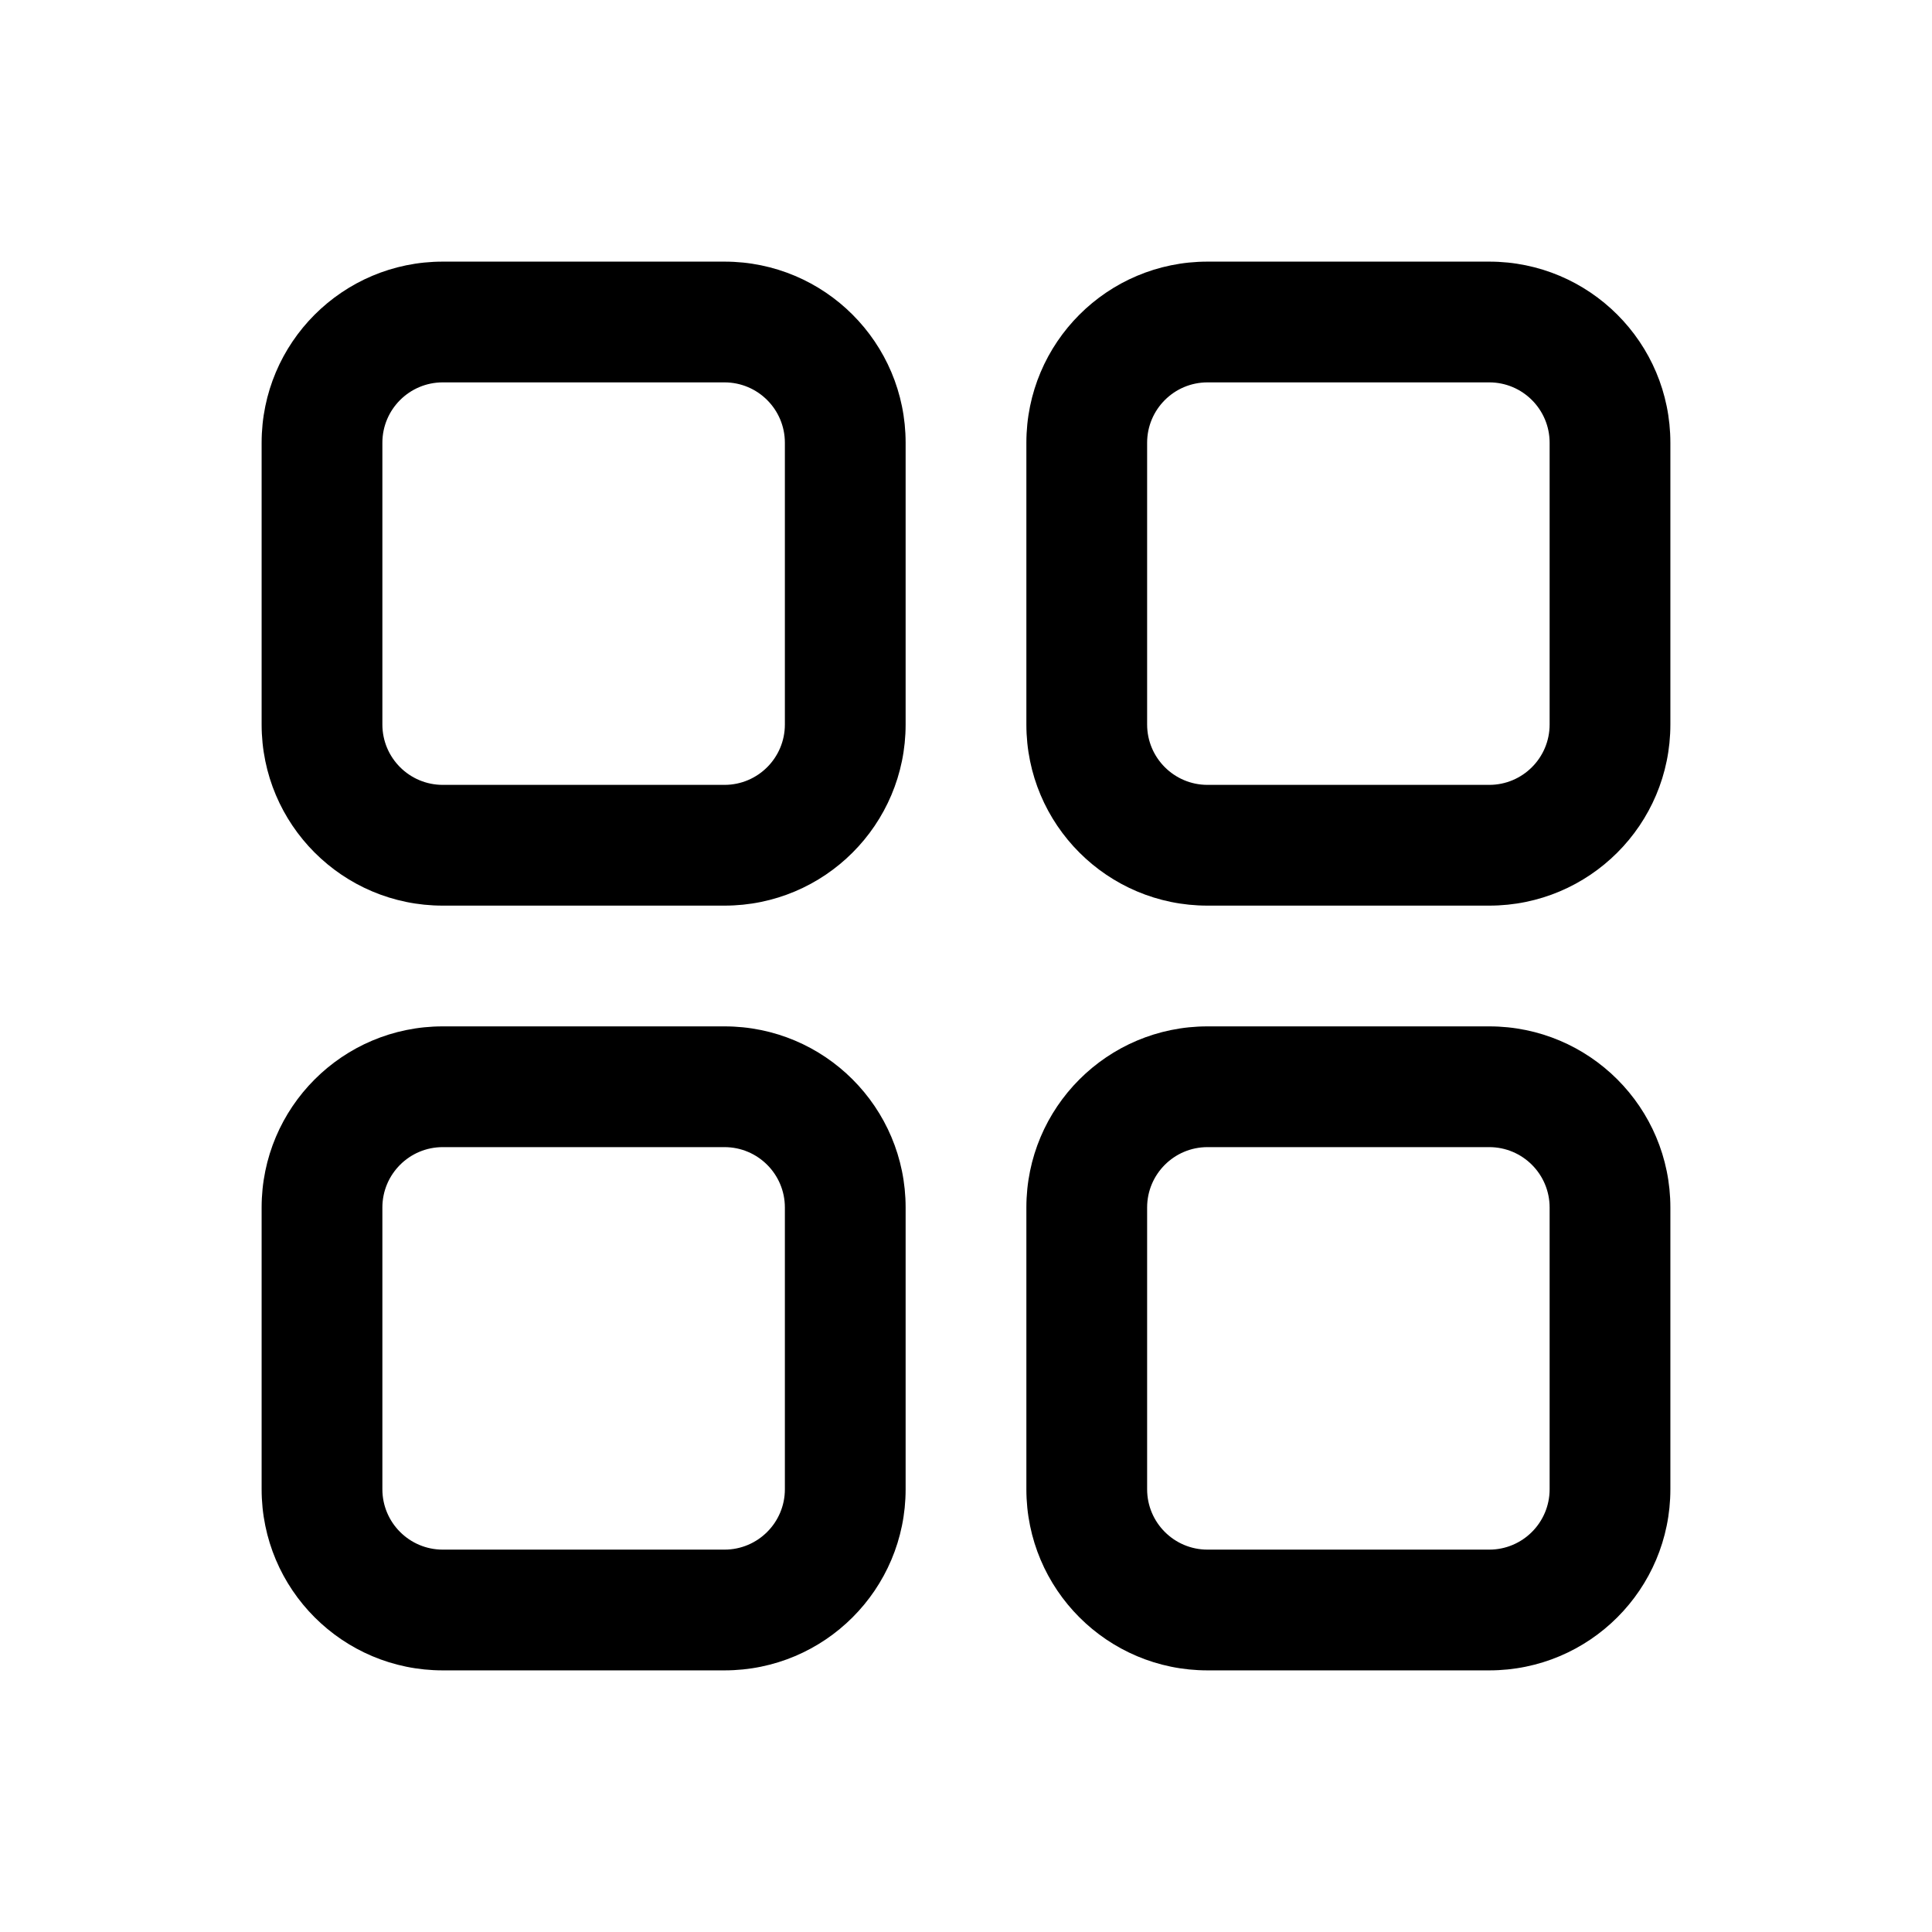
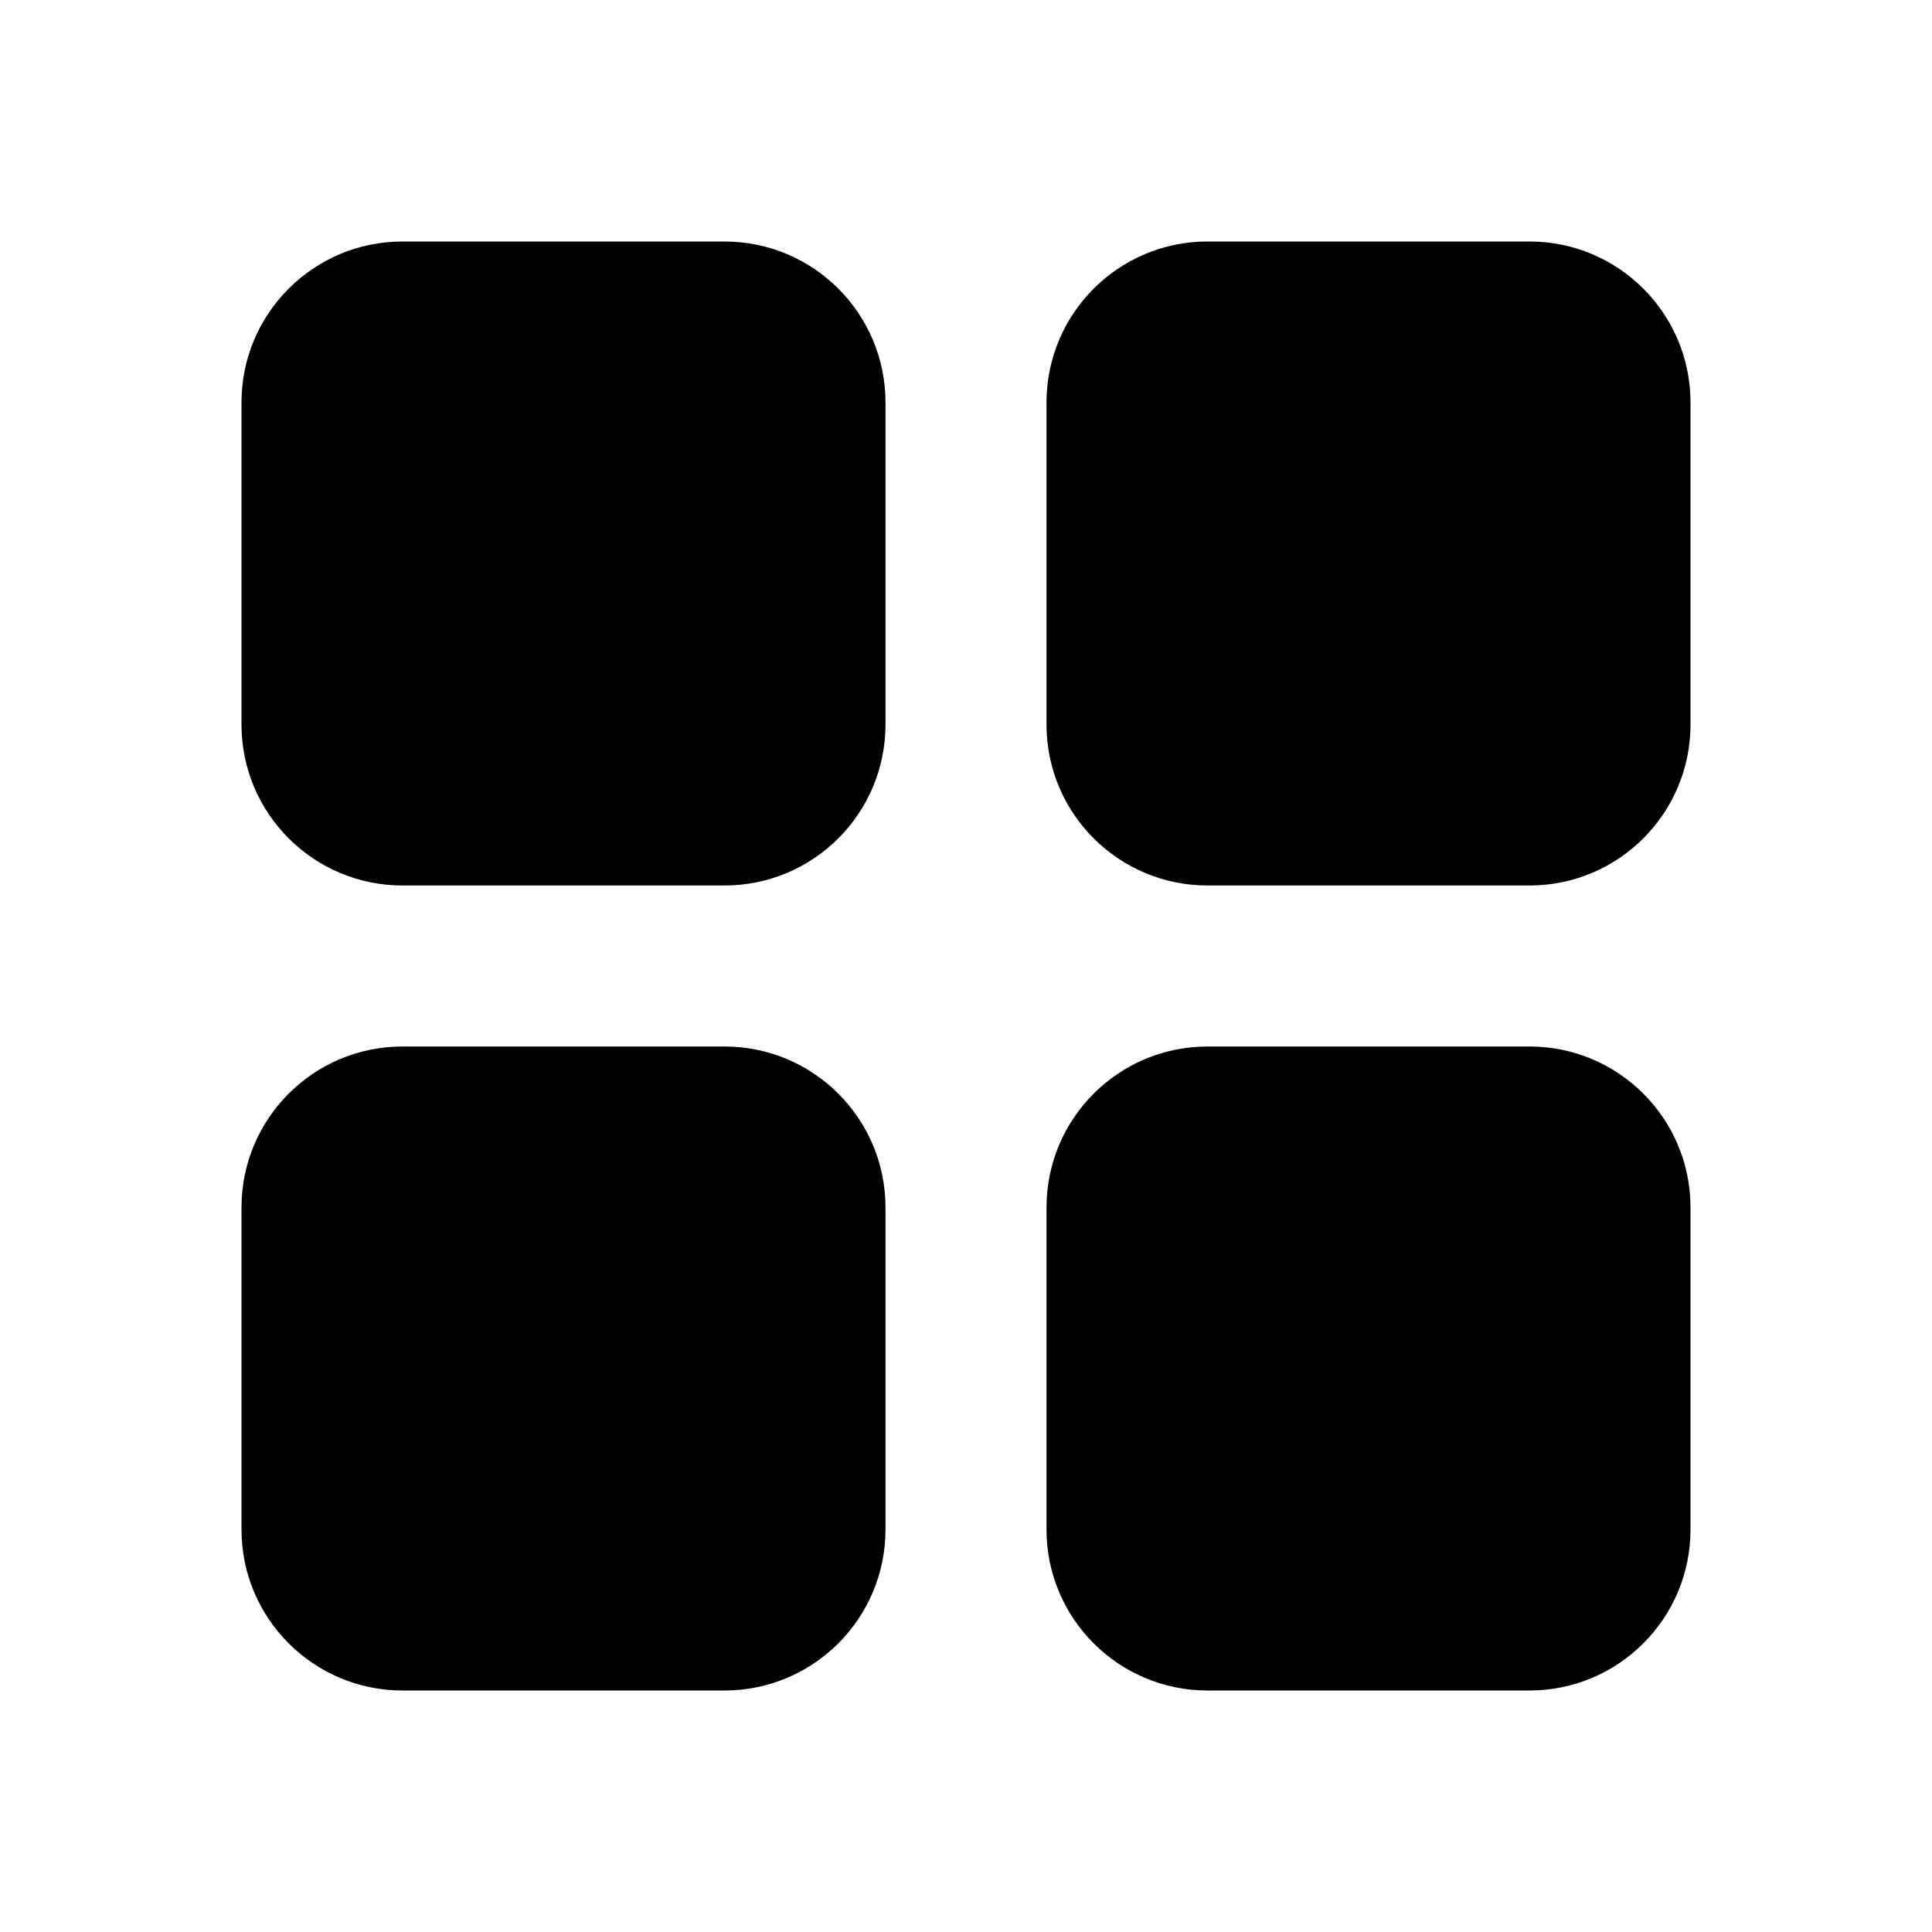
- <svg xmlns="http://www.w3.org/2000/svg" width="24" height="24" viewBox="0 0 24 24" fill="none">
-   <path fill-rule="evenodd" clip-rule="evenodd" d="M5.5 3.25C4.257 3.25 3.25 4.257 3.25 5.5V9C3.25 10.243 4.257 11.25 5.5 11.25H9C10.243 11.25 11.25 10.243 11.25 9V5.5C11.25 4.257 10.243 3.25 9 3.25H5.5ZM4.75 5.5C4.75 5.086 5.086 4.75 5.5 4.75H9C9.414 4.75 9.75 5.086 9.75 5.5V9C9.75 9.414 9.414 9.75 9 9.75H5.5C5.086 9.75 4.75 9.414 4.75 9V5.5ZM5.5 12.75C4.257 12.75 3.25 13.757 3.25 15V18.5C3.25 19.743 4.257 20.75 5.5 20.75H9C10.243 20.75 11.25 19.743 11.25 18.5V15C11.25 13.757 10.243 12.75 9 12.75H5.5ZM4.75 15C4.75 14.586 5.086 14.25 5.5 14.25H9C9.414 14.25 9.75 14.586 9.75 15V18.5C9.75 18.914 9.414 19.25 9 19.25H5.5C5.086 19.25 4.75 18.914 4.75 18.5V15ZM12.75 5.5C12.75 4.257 13.757 3.25 15 3.25H18.5C19.743 3.25 20.75 4.257 20.75 5.5V9C20.75 10.243 19.743 11.25 18.5 11.25H15C13.757 11.25 12.75 10.243 12.75 9V5.5ZM15 4.75C14.586 4.75 14.25 5.086 14.25 5.5V9C14.25 9.414 14.586 9.75 15 9.75H18.5C18.914 9.75 19.25 9.414 19.25 9V5.5C19.25 5.086 18.914 4.75 18.5 4.75H15ZM15 12.75C13.757 12.75 12.75 13.757 12.75 15V18.5C12.75 19.743 13.757 20.75 15 20.75H18.5C19.743 20.75 20.75 19.743 20.75 18.5V15C20.75 13.757 19.743 12.75 18.5 12.75H15ZM14.25 15C14.25 14.586 14.586 14.25 15 14.25H18.5C18.914 14.25 19.25 14.586 19.25 15V18.5C19.25 18.914 18.914 19.25 18.5 19.25H15C14.586 19.25 14.25 18.914 14.25 18.5V15Z" fill="currentColor" />
+ <svg xmlns="http://www.w3.org/2000/svg" width="24" height="24" viewBox="0 0 24 24">
+   <g fill="none" fill-rule="evenodd">
+     <path d="m12.593 23.258l-.011.002l-.071.035l-.02.004l-.014-.004l-.071-.035q-.016-.005-.024.005l-.004.01l-.017.428l.005.02l.01.013l.104.074l.015.004l.012-.004l.104-.074l.012-.016l.004-.017l-.017-.427q-.004-.016-.017-.018m.265-.113l-.013.002l-.185.093l-.01.01l-.003.011l.018.43l.005.012l.008.007l.201.093q.019.005.029-.008l.004-.014l-.034-.614q-.005-.018-.02-.022m-.715.002a.02.02 0 0 0-.027.006l-.006.014l-.034.614q.001.018.017.024l.015-.002l.201-.093l.01-.008l.004-.011l.017-.43l-.003-.012l-.01-.01z" />
+     <path fill="currentColor" d="M9 13a2 2 0 0 1 2 2v4a2 2 0 0 1-2 2H5a2 2 0 0 1-2-2v-4a2 2 0 0 1 2-2zm10 0a2 2 0 0 1 2 2v4a2 2 0 0 1-2 2h-4a2 2 0 0 1-2-2v-4a2 2 0 0 1 2-2zM9 3a2 2 0 0 1 2 2v4a2 2 0 0 1-2 2H5a2 2 0 0 1-2-2V5a2 2 0 0 1 2-2zm10 0a2 2 0 0 1 2 2v4a2 2 0 0 1-2 2h-4a2 2 0 0 1-2-2V5a2 2 0 0 1 2-2z" />
+   </g>
</svg>
